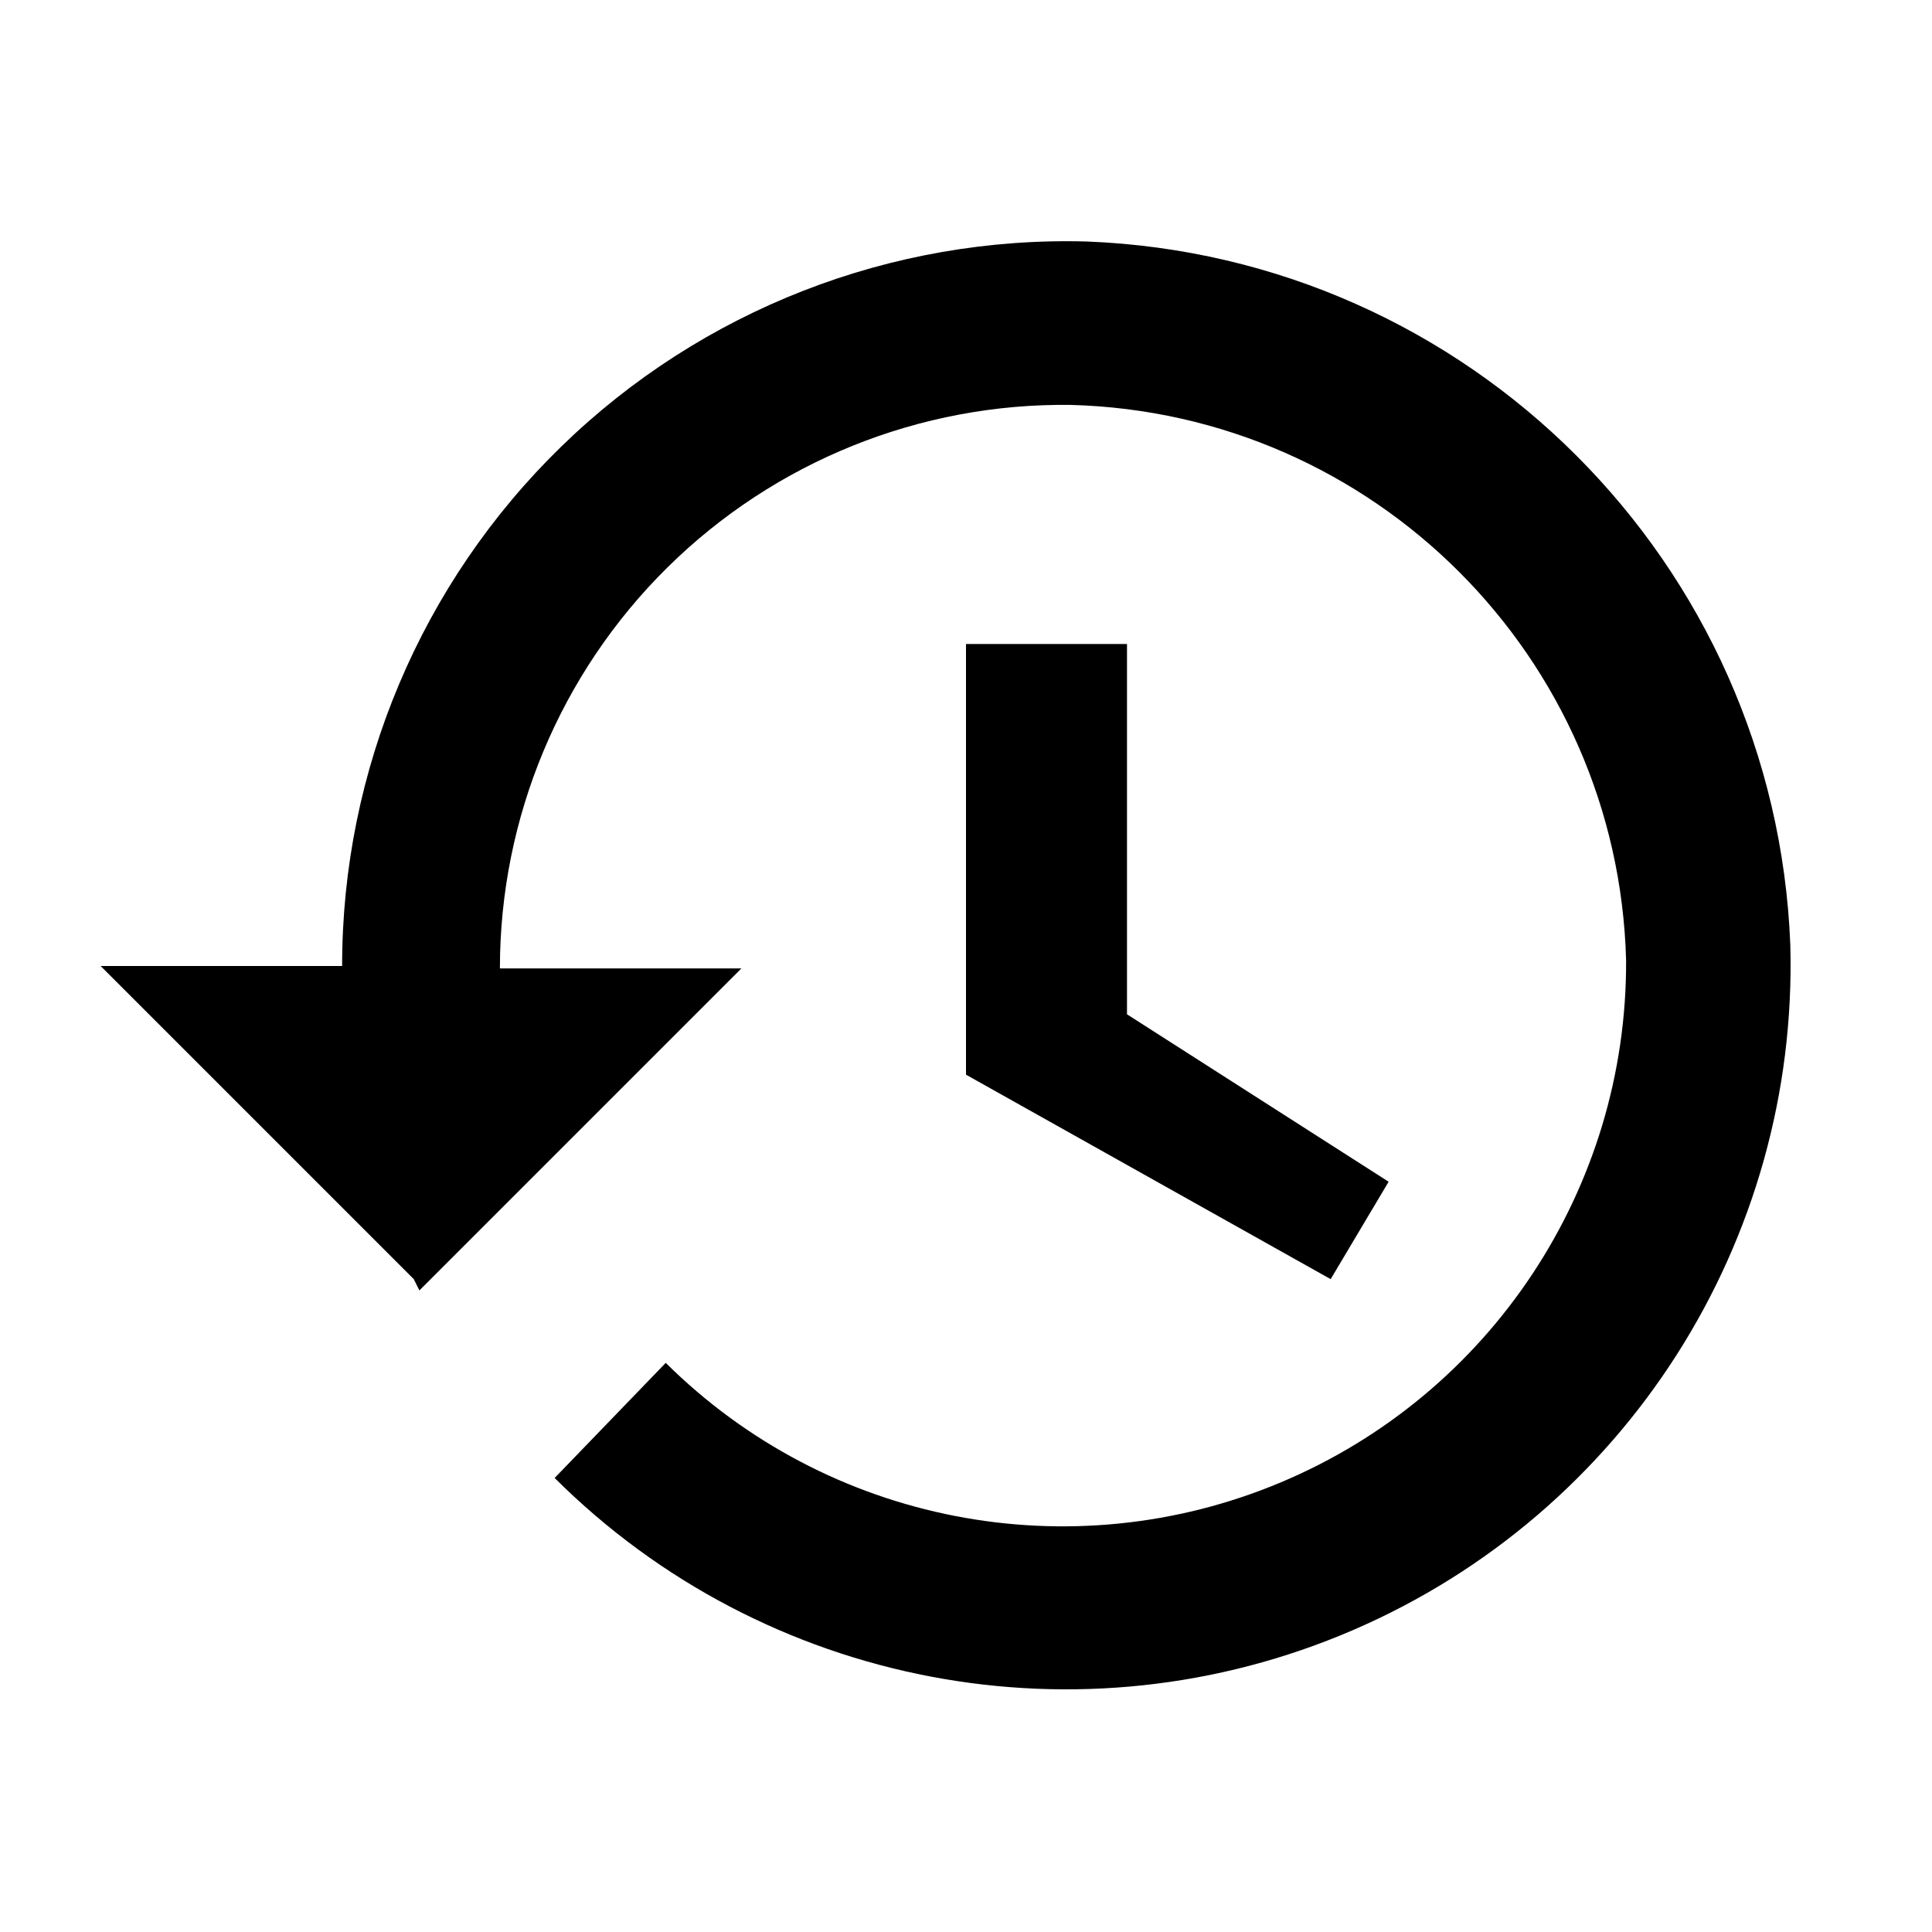
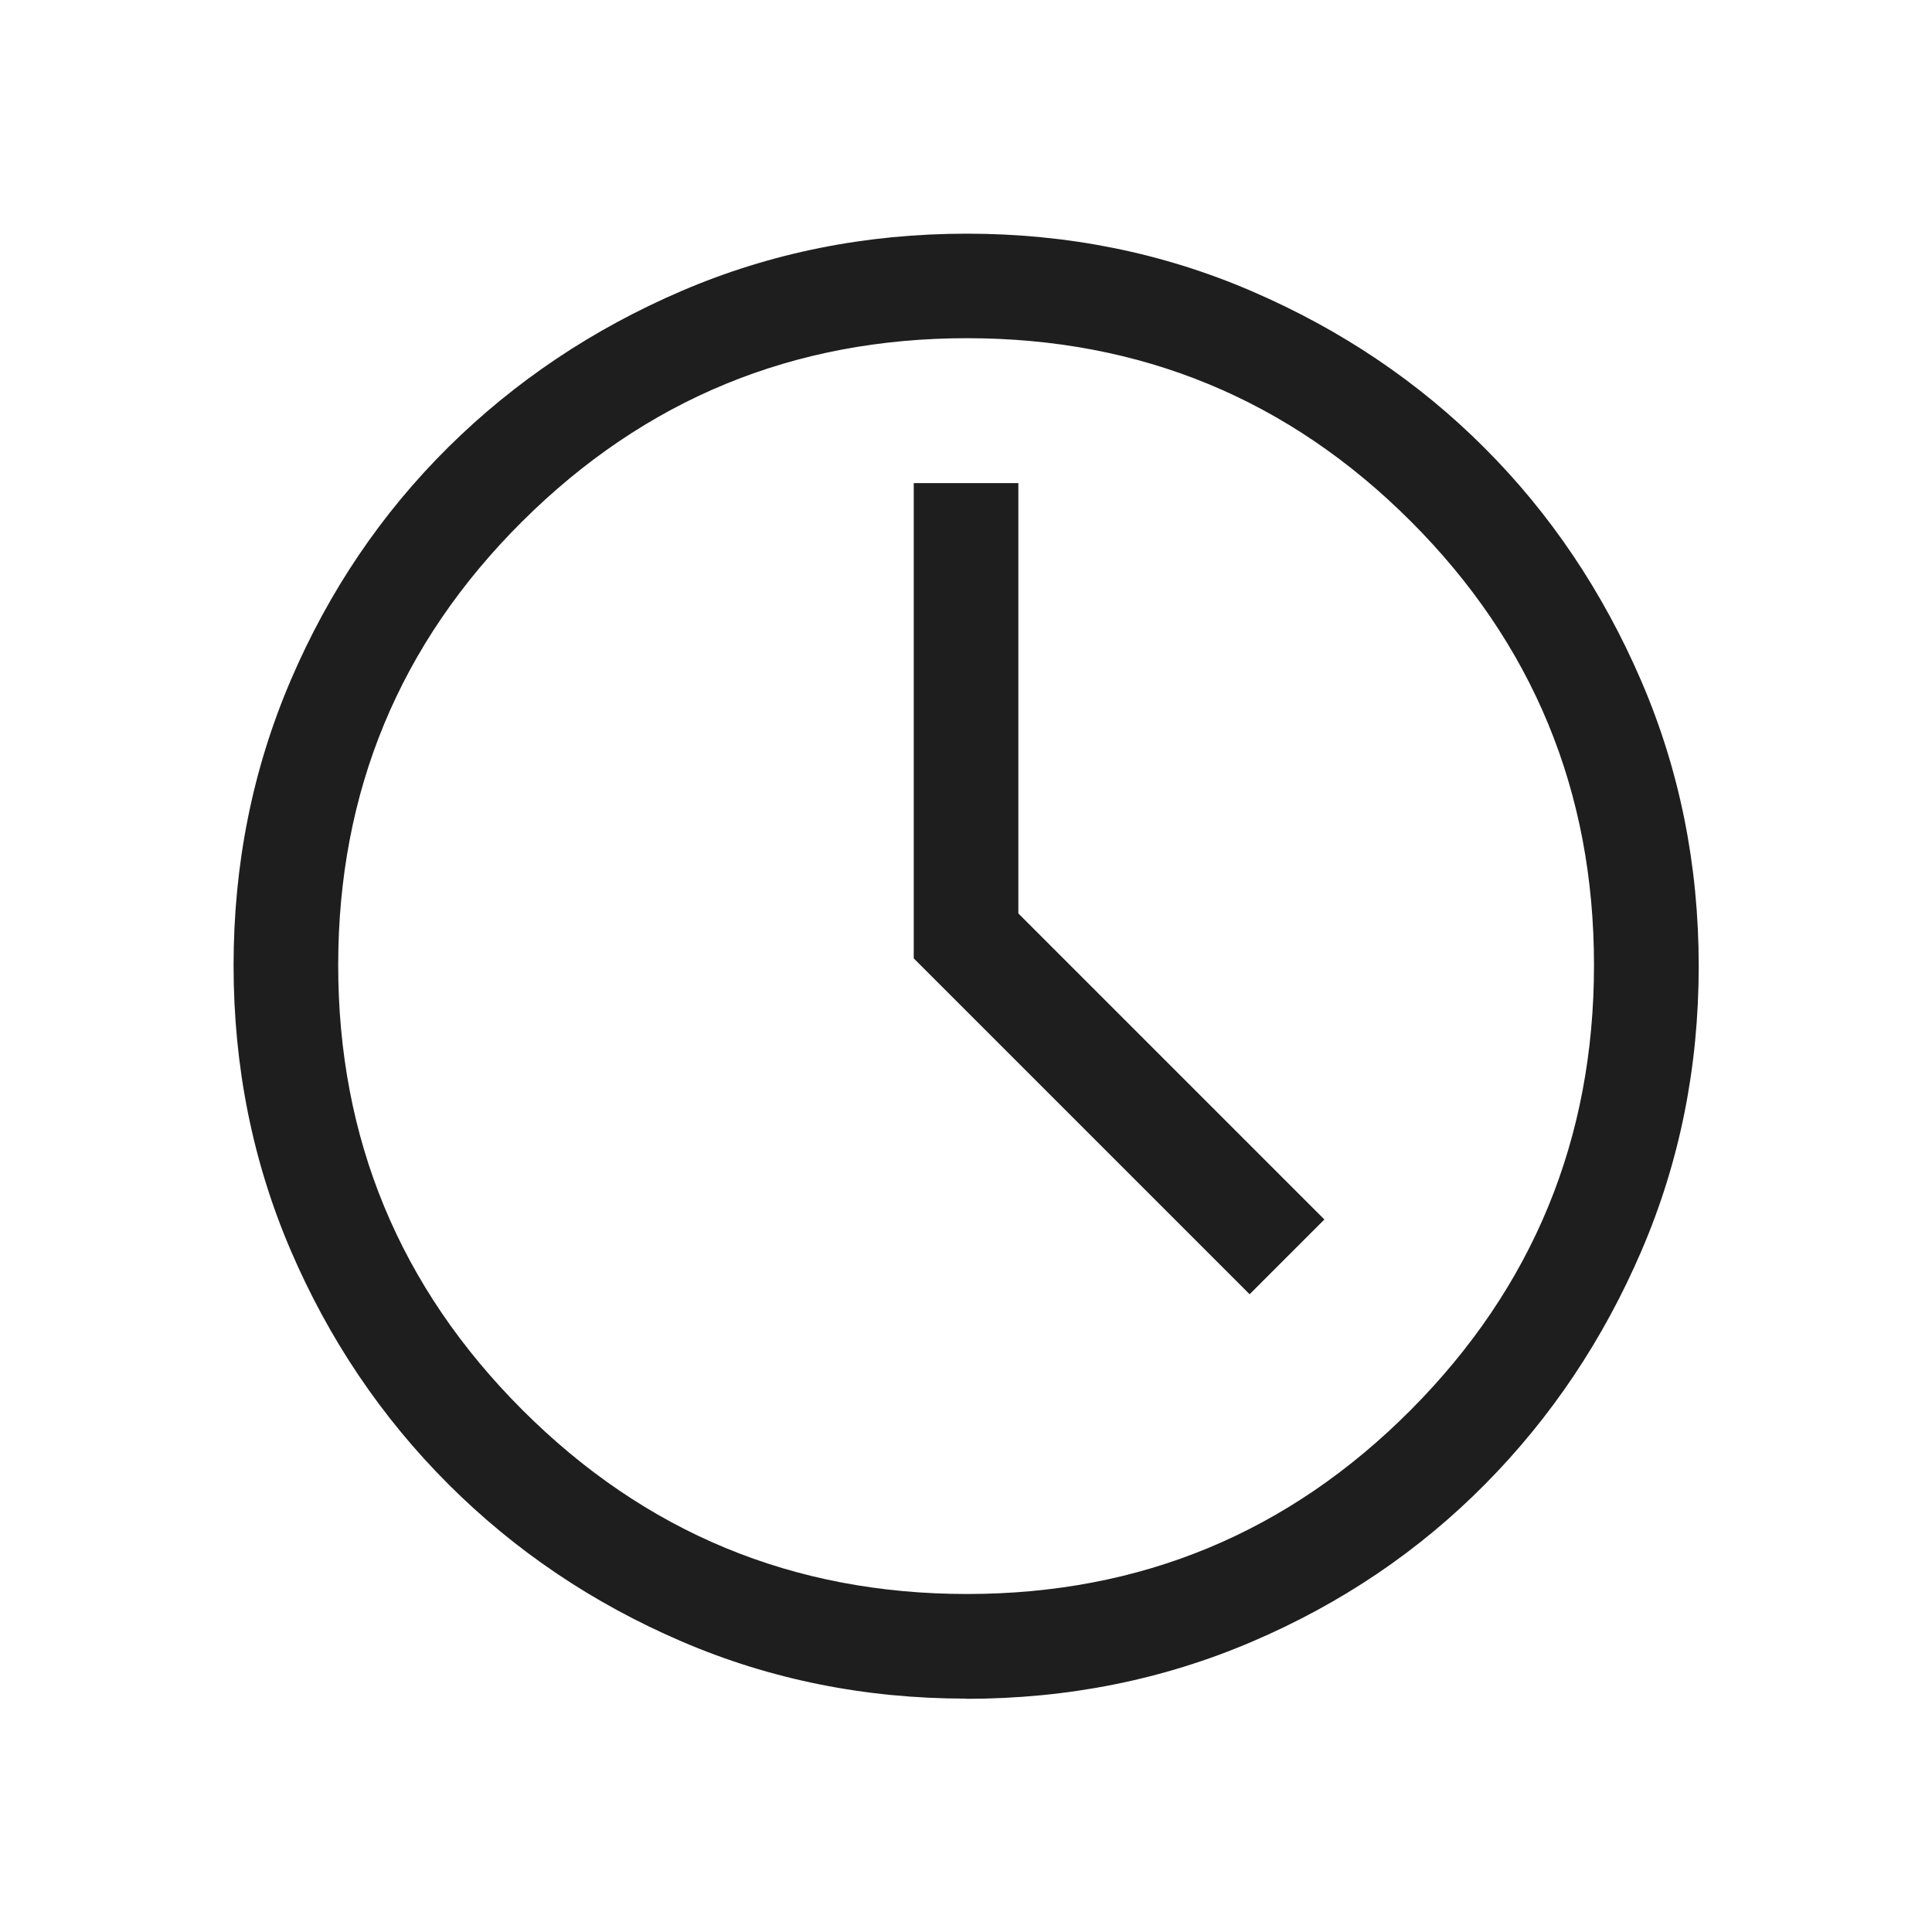
- <svg xmlns="http://www.w3.org/2000/svg" viewBox="0 0 24 24">
-   <path d="m13.5 3a9 9 0 0 0 -9.25 9h-3l3.89 3.89.07.14 4-4h-3a7 7 0 0 1 7.09-7 7.09 7.09 0 0 1 6.9 6.9 7 7 0 0 1 -11.93 5l-1.38 1.43a9 9 0 0 0 15.35-6.62 9.1 9.1 0 0 0 -8.74-8.74zm-1.5 5v5.35l4.53 2.54.72-1.21-3.25-2.08v-4.6z" />
+ <svg xmlns="http://www.w3.org/2000/svg" fill="none" height="20" viewBox="0 0 20 20" width="20">
+   <path d="m12.936 13.398.774-.774-3.168-3.168v-4.455h-1.083v4.92zm-2.934 4.186c-1.045 0-2.027-.197-2.946-.592-.919-.395-1.725-.938-2.416-1.629-.692-.692-1.235-1.498-1.63-2.418-.395-.921-.592-1.905-.592-2.951 0-1.047.197-2.031.592-2.953s.938-1.725 1.629-2.41c.692-.685 1.498-1.225 2.419-1.62.921-.395 1.905-.592 2.951-.592 1.047 0 2.031.199 2.953.597.922.398 1.724.938 2.406 1.621.682.682 1.222 1.485 1.62 2.407s.597 1.908.597 2.957c0 1.045-.197 2.027-.592 2.946-.395.919-.934 1.725-1.619 2.417-.685.692-1.488 1.235-2.412 1.63-.923.395-1.91.592-2.959.592zm.009-1.083c1.798 0 3.329-.635 4.594-1.906 1.264-1.271 1.896-2.805 1.896-4.604 0-1.798-.632-3.329-1.896-4.594-1.264-1.264-2.796-1.896-4.594-1.896-1.798 0-3.333.632-4.604 1.896-1.271 1.264-1.906 2.796-1.906 4.594 0 1.798.635 3.333 1.906 4.604 1.271 1.271 2.805 1.906 4.604 1.906z" fill="#1e1e1e" />
</svg>
